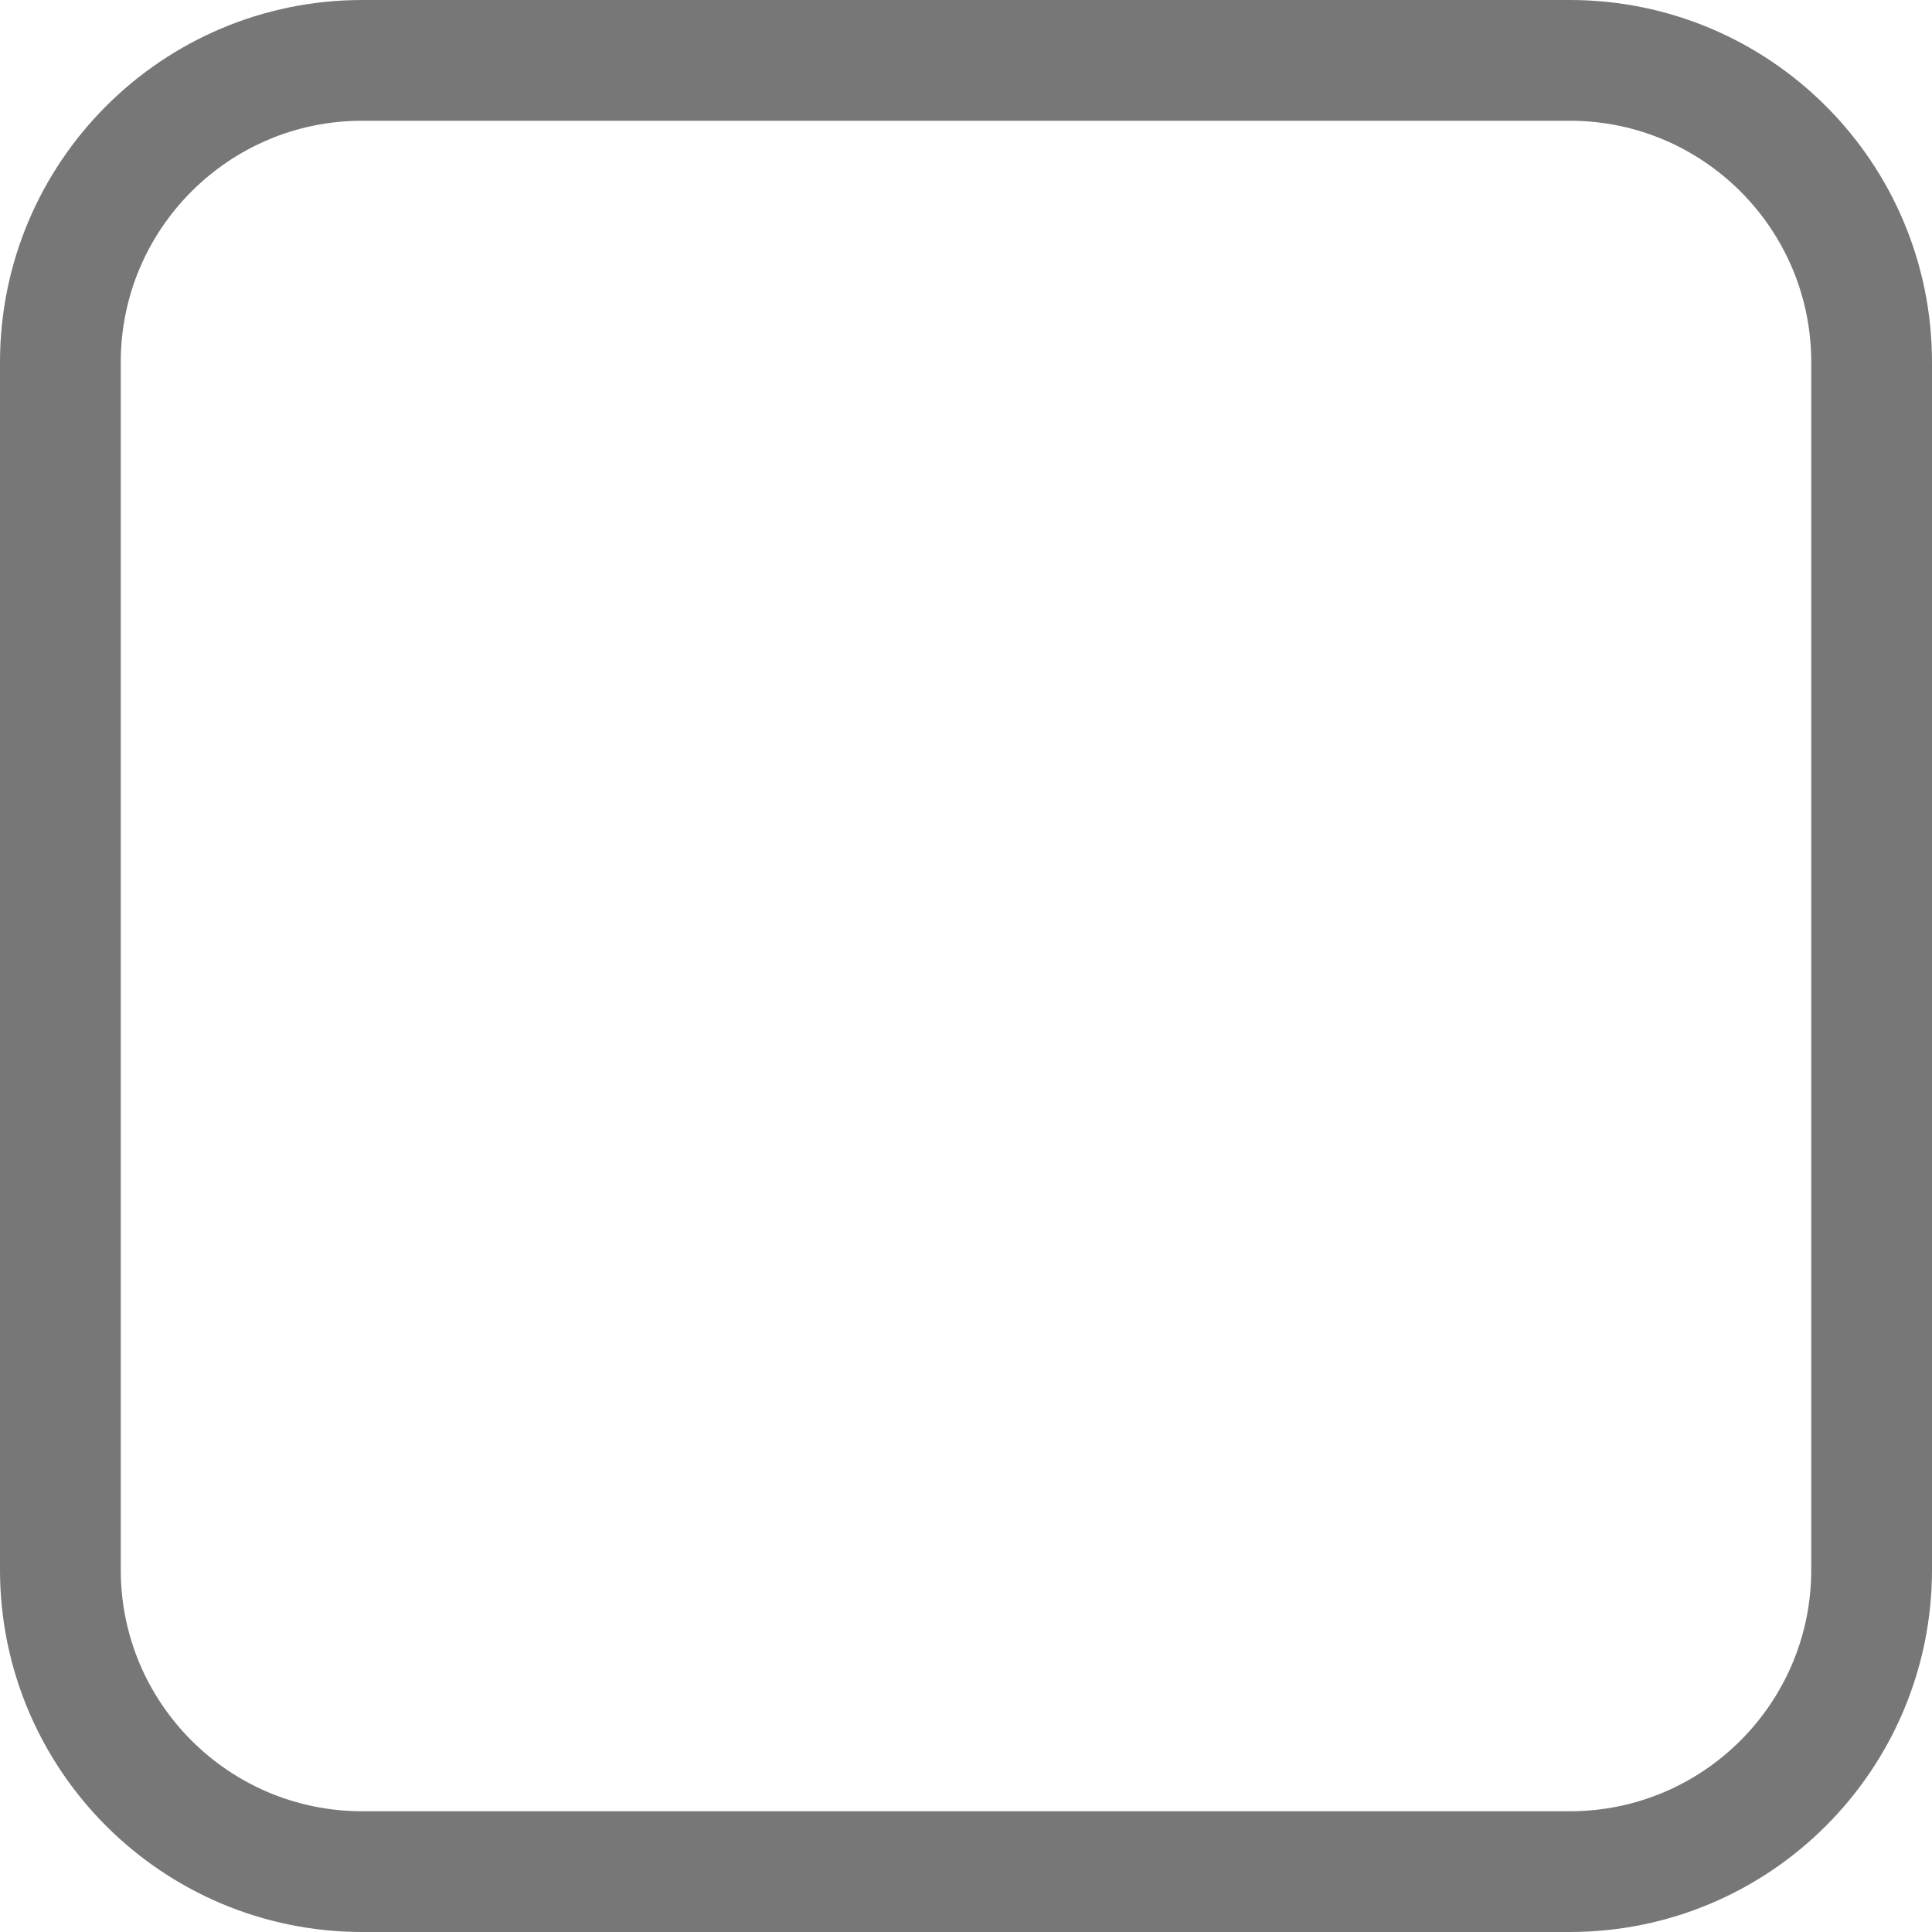
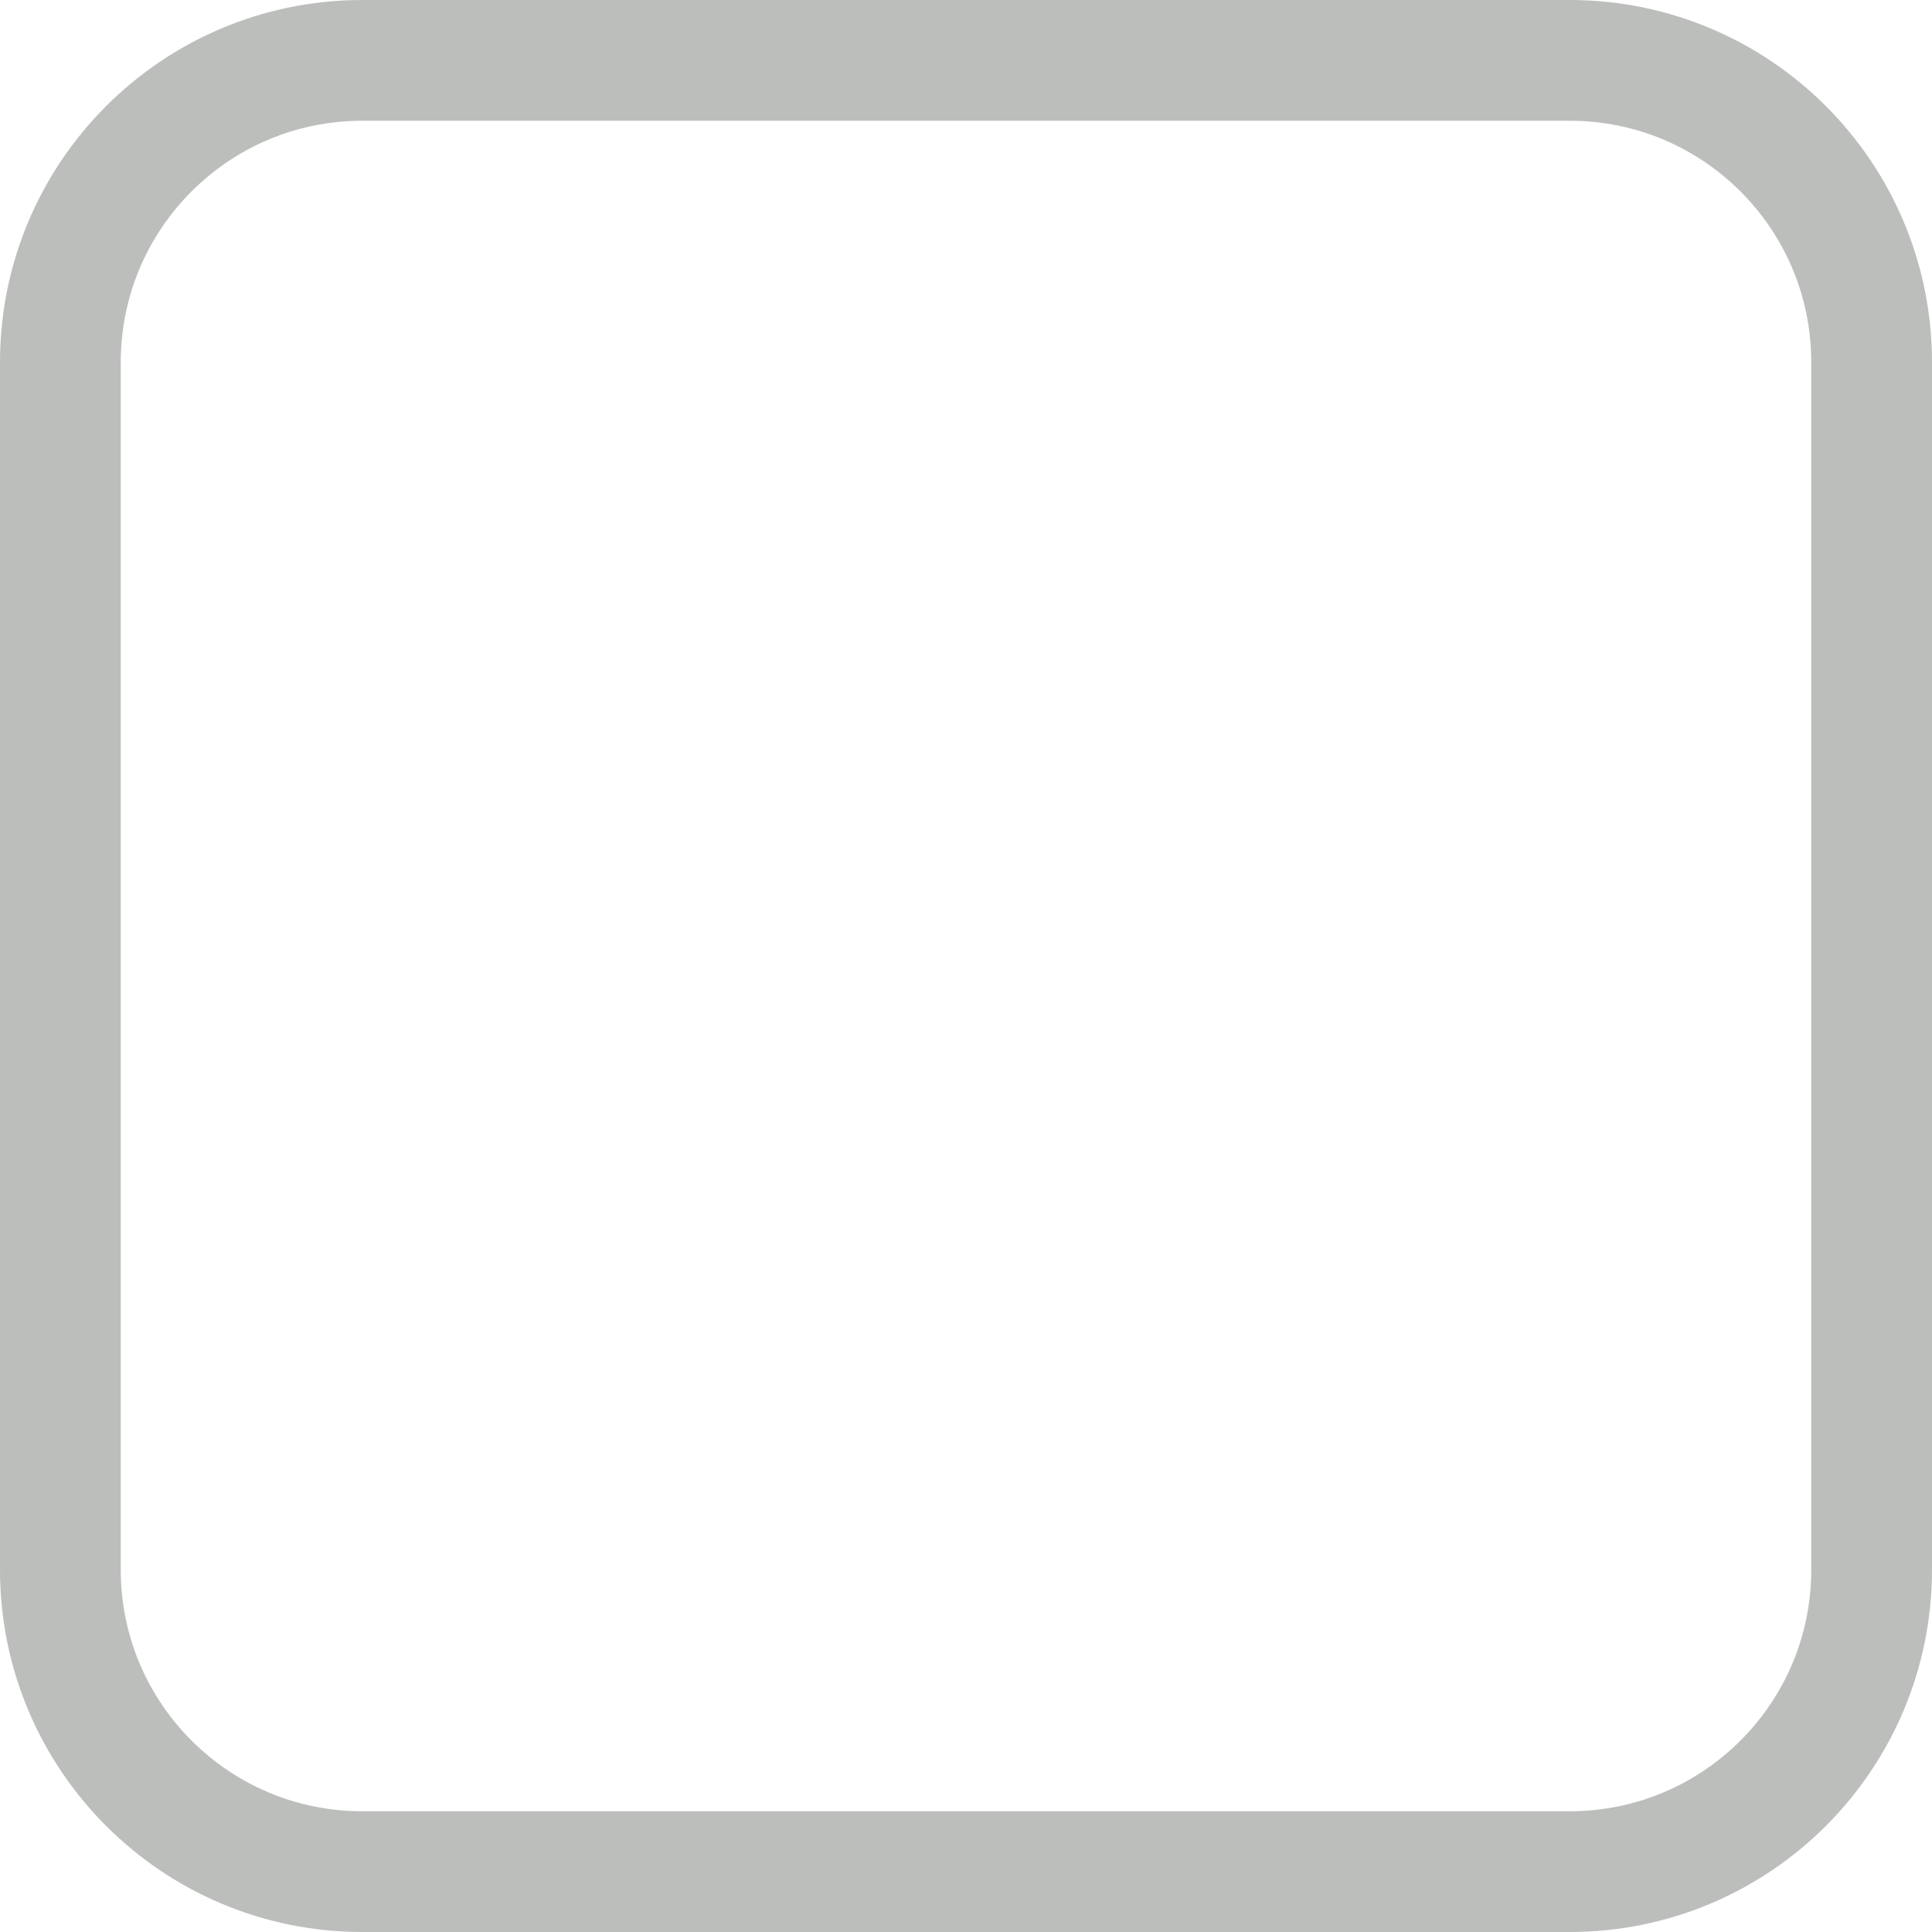
<svg xmlns="http://www.w3.org/2000/svg" width="64" height="64" version="1.1" viewBox="0 0 64 64">
-   <path d="m12 2 h40 a10 10 90 0 1 10 10 v40 a10 10 90 0 1 -10 10 h-40 a10 10 90 0 1 -10 -10 v-40 a10 10 90 0 1 10 -10 z" fill="none" stroke="#777" stroke-linejoin="round" stroke-width="4" />
+   <path d="m12 2 h40 a10 10 90 0 1 10 10 v40 a10 10 90 0 1 -10 10 h-40 a10 10 90 0 1 -10 -10 v-40 a10 10 90 0 1 10 -10 z" fill="none" stroke="#bcbebc" stroke-linejoin="round" stroke-width="4" />
</svg>
